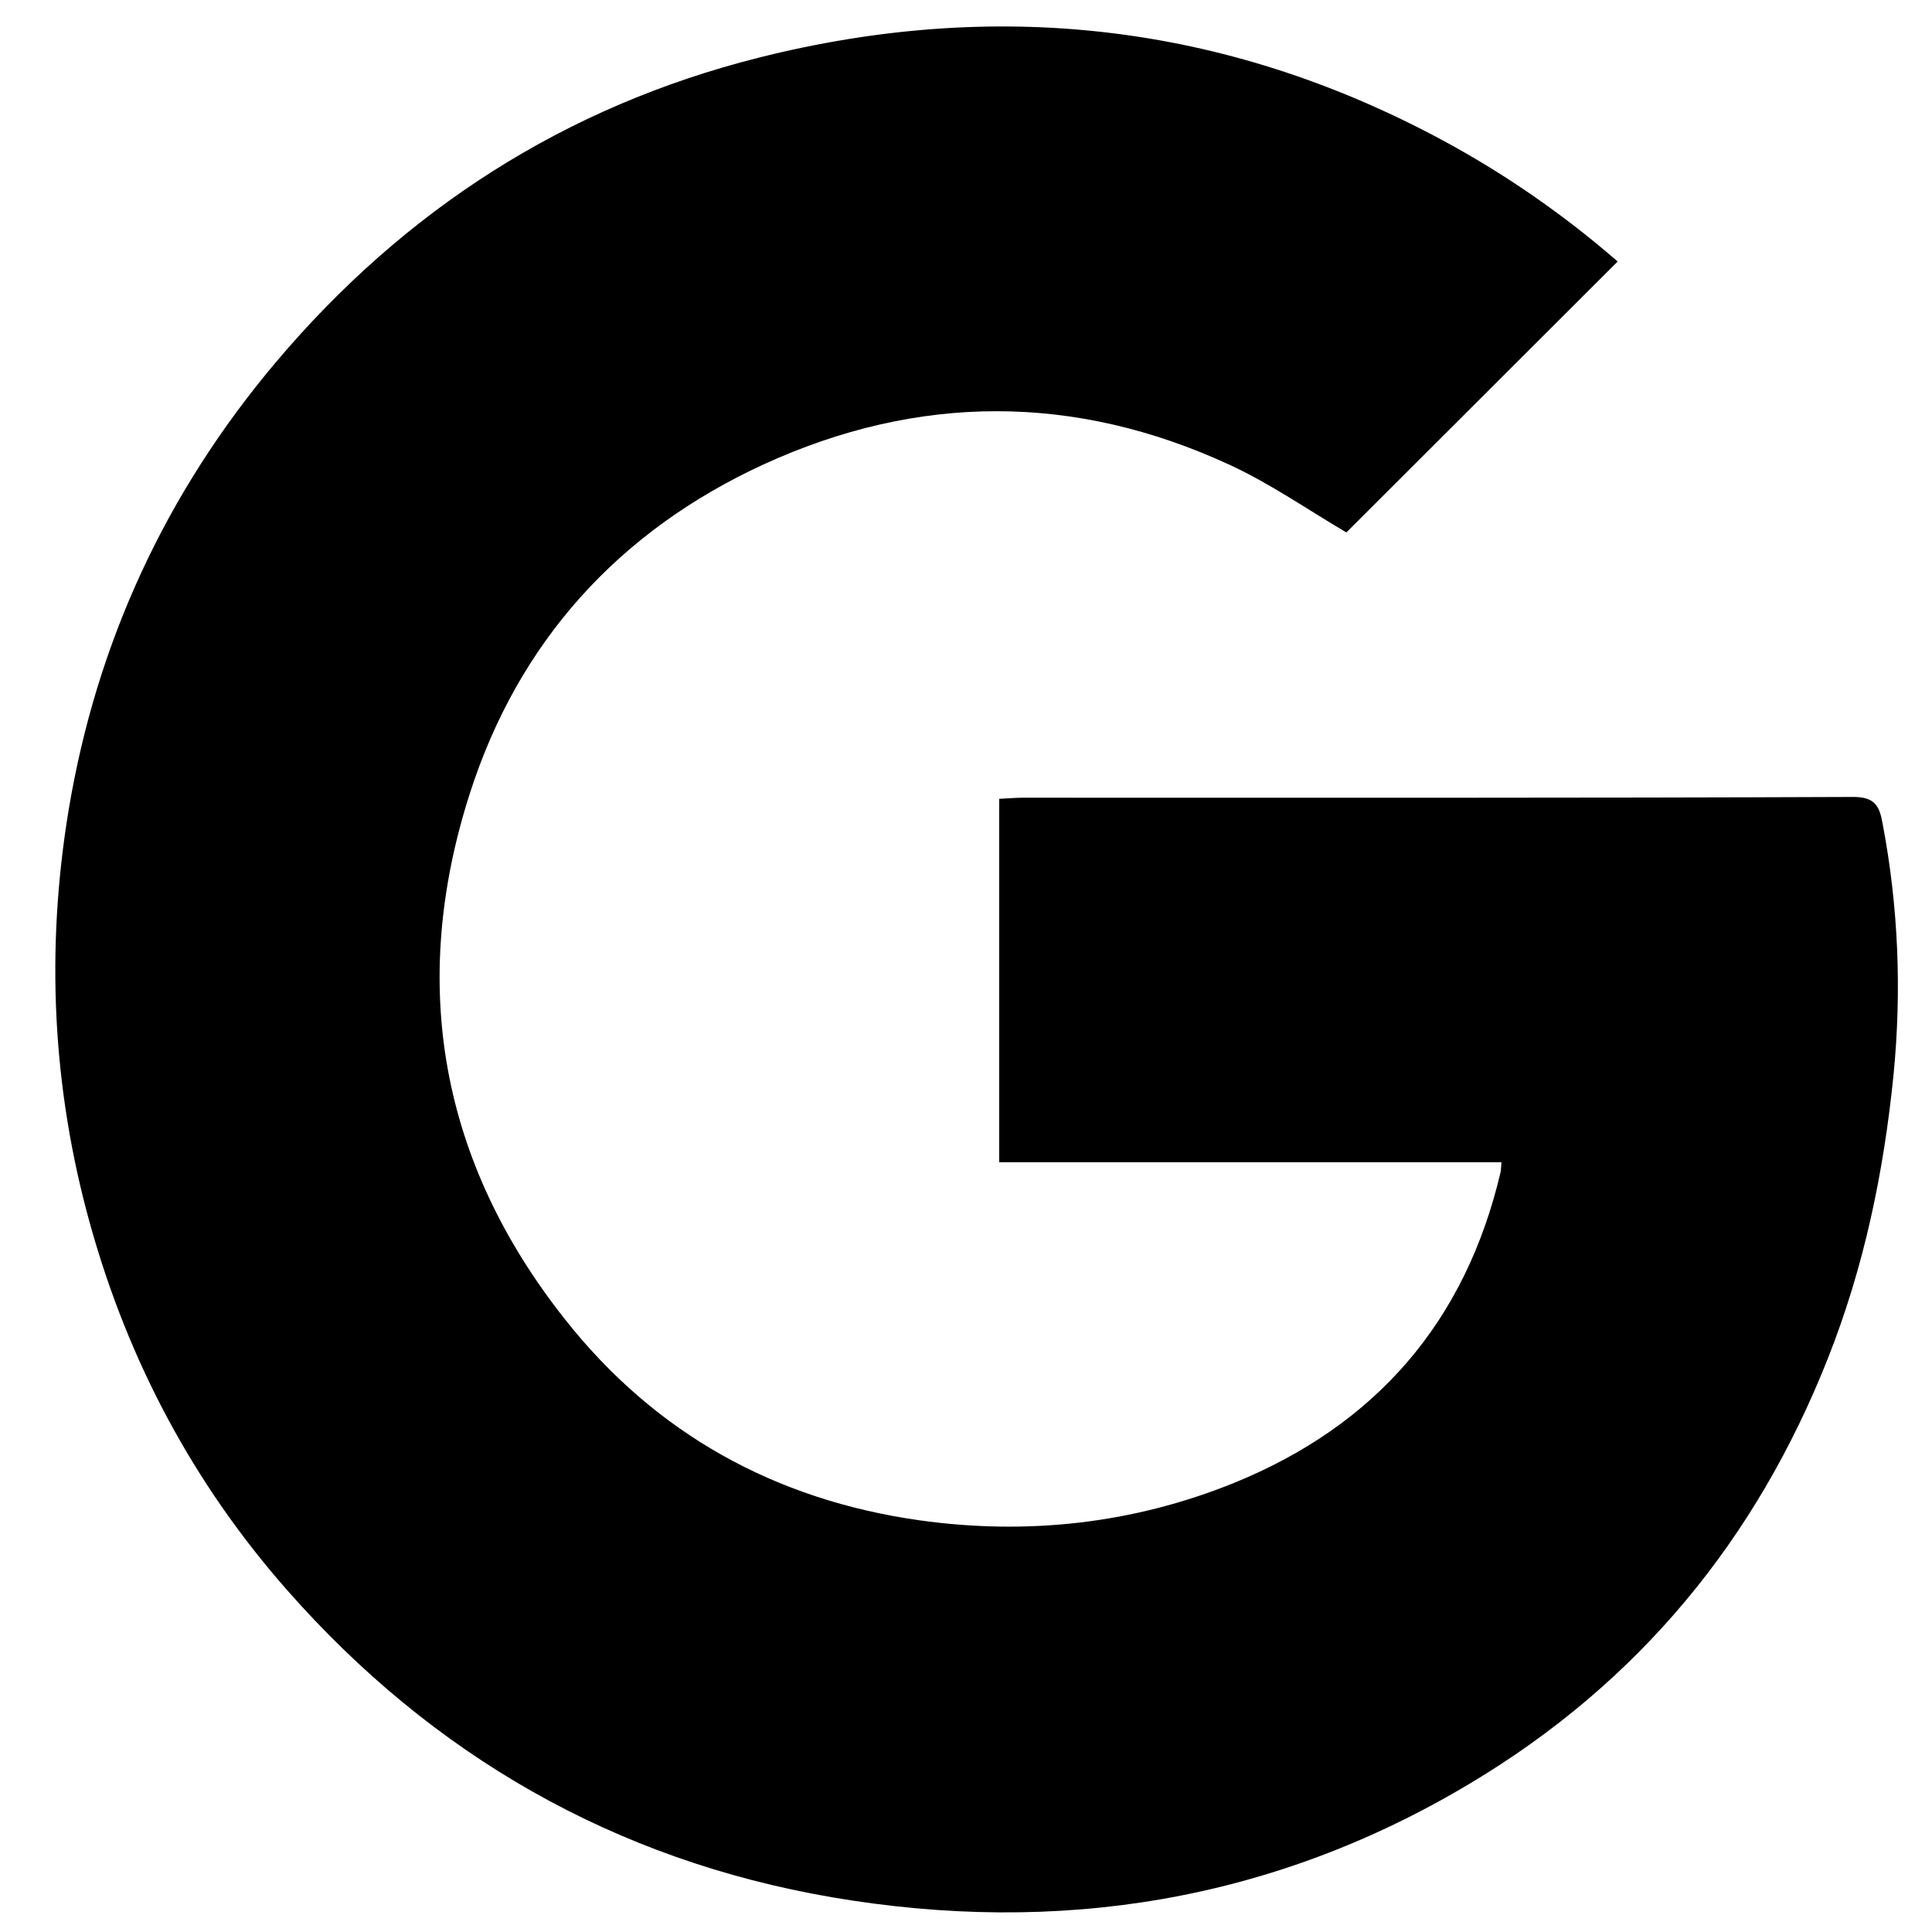
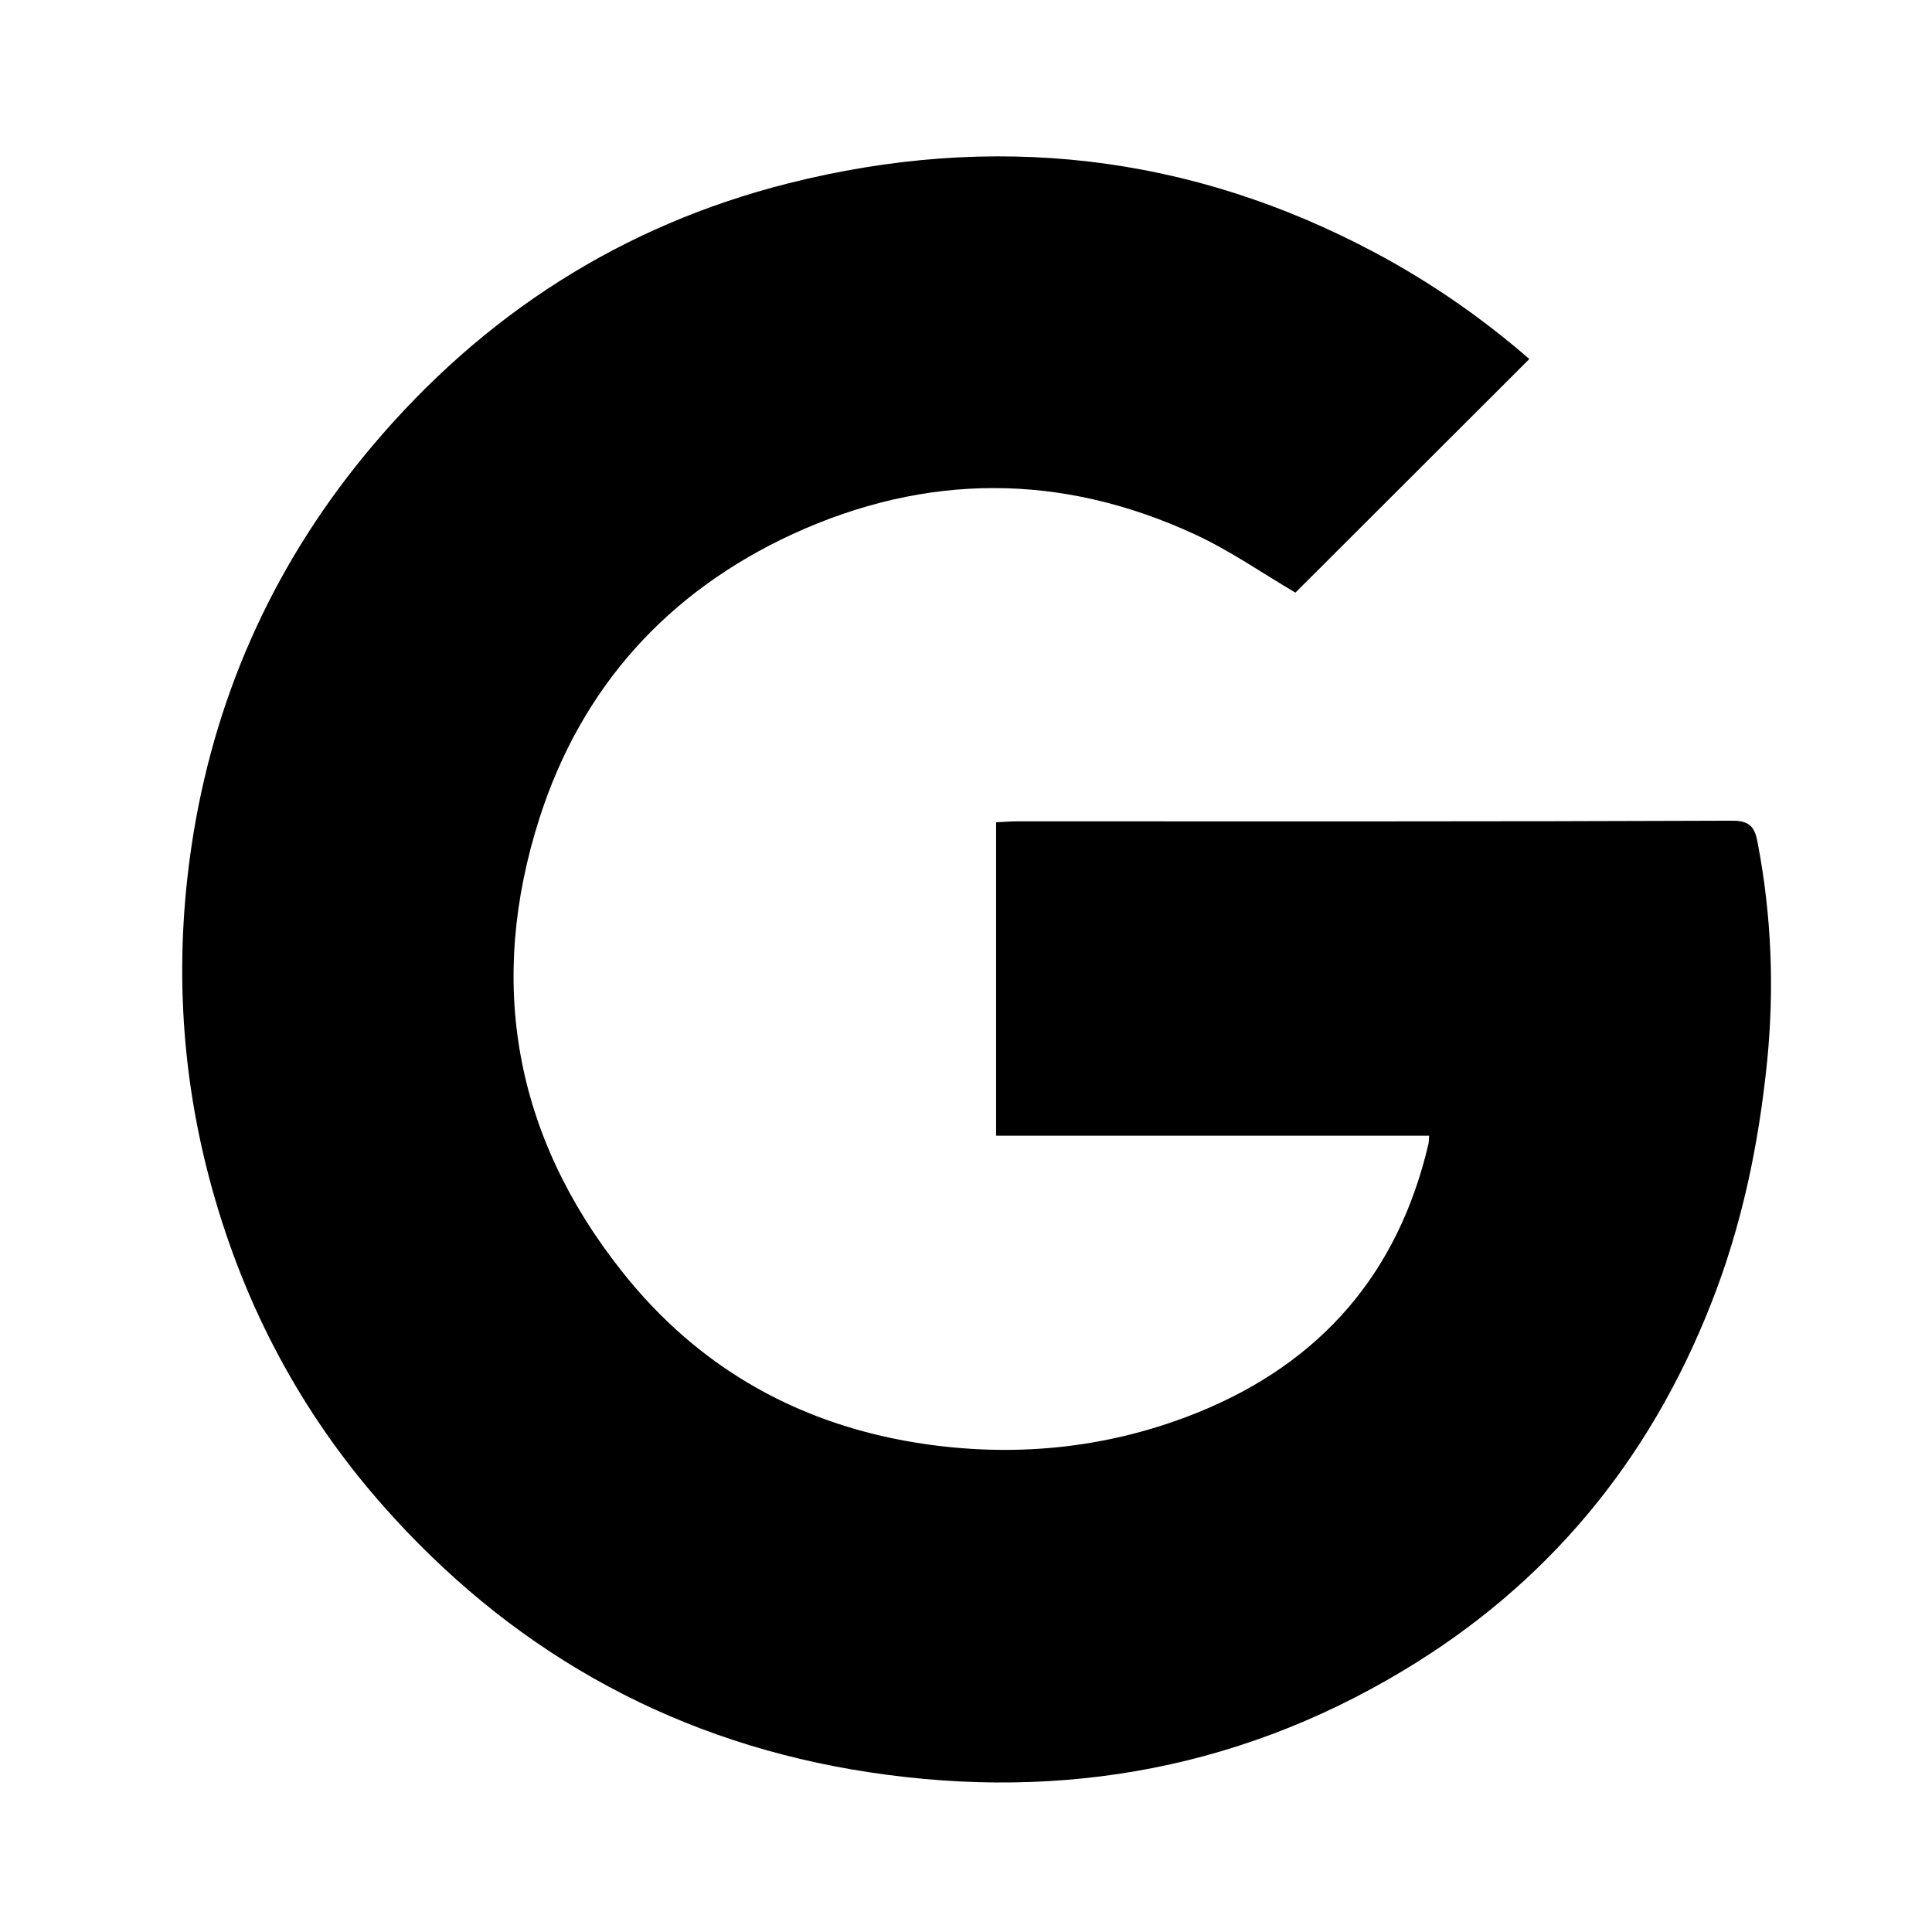
- <svg xmlns="http://www.w3.org/2000/svg" enable-background="new 0 0 512 512" id="Layer_1" version="1.1" viewBox="0 0 512 512" xml:space="preserve">
-   <g>
-     <path class="primary" d="M428.7,69.3c-24.2,24.2-48.3,48.2-71.9,71.8c-10.2-6-20.1-12.9-30.9-17.9c-41.1-19-82.6-18.9-123.6-0.1   c-38.4,17.7-64.9,47-77.8,87.2c-16.2,50.5-7.8,97.6,25.2,139.3c23.9,30.3,55.7,47.9,94,53.3c28.6,4,56.6,0.9,83.3-9.9   c37.6-15.3,61.4-42.7,70.7-82.5c0.1-0.6,0.1-1.3,0.2-2.5c-44.4,0-88.6,0-133.1,0c0-32.3,0-64,0-96.3c2.2-0.1,4.3-0.3,6.4-0.3   c73.3,0,146.7,0.1,220-0.2c5.7,0,6.9,2.5,7.7,7c4.2,22.1,5.1,44.3,2.9,66.7c-2.6,25.8-7.8,50.9-17.4,75.1   c-19,48.1-50.2,85.9-94.6,112.5C337.3,504,280.3,513,220.5,502.8c-57.6-9.9-105.9-37.6-144.5-81.5c-24.8-28.2-42-60.6-52.1-96.8   s-11.8-73-5.7-109.9C25.6,170.2,44,130.5,73.1,96c34.1-40.4,76.7-67.8,127.9-80.7c62.7-15.8,123.2-9.2,180.6,21.5   C398.6,45.9,414.3,56.8,428.7,69.3z" />
-   </g>
+ <svg xmlns="http://www.w3.org/2000/svg" width="24" height="24" viewBox="0 0 24 24" fill="none">
+   <path d="M18.998 4.46C18.02 5.438 17.046 6.408 16.092 7.362C15.68 7.119 15.28 6.84 14.843 6.638C13.182 5.87 11.505 5.874 9.848 6.634C8.296 7.35 7.225 8.534 6.703 10.159C6.048 12.2 6.388 14.104 7.722 15.789C8.688 17.014 9.973 17.725 11.521 17.943C12.677 18.105 13.809 17.98 14.888 17.543C16.408 16.925 17.37 15.817 17.745 14.209C17.75 14.184 17.75 14.156 17.753 14.108C15.959 14.108 14.172 14.108 12.374 14.108C12.374 12.802 12.374 11.521 12.374 10.215C12.463 10.211 12.548 10.203 12.633 10.203C15.595 10.203 18.562 10.207 21.525 10.195C21.755 10.195 21.803 10.296 21.836 10.478C22.006 11.371 22.042 12.269 21.953 13.174C21.848 14.217 21.638 15.231 21.25 16.209C20.482 18.154 19.221 19.681 17.426 20.756C15.304 22.03 13 22.393 10.583 21.981C8.255 21.581 6.303 20.461 4.743 18.687C3.74 17.547 3.045 16.238 2.637 14.774C2.229 13.311 2.16 11.824 2.407 10.332C2.706 8.538 3.449 6.933 4.626 5.539C6.004 3.906 7.726 2.799 9.795 2.277C12.329 1.639 14.775 1.905 17.095 3.146C17.782 3.514 18.416 3.954 18.998 4.46Z" fill="black" />
</svg>
